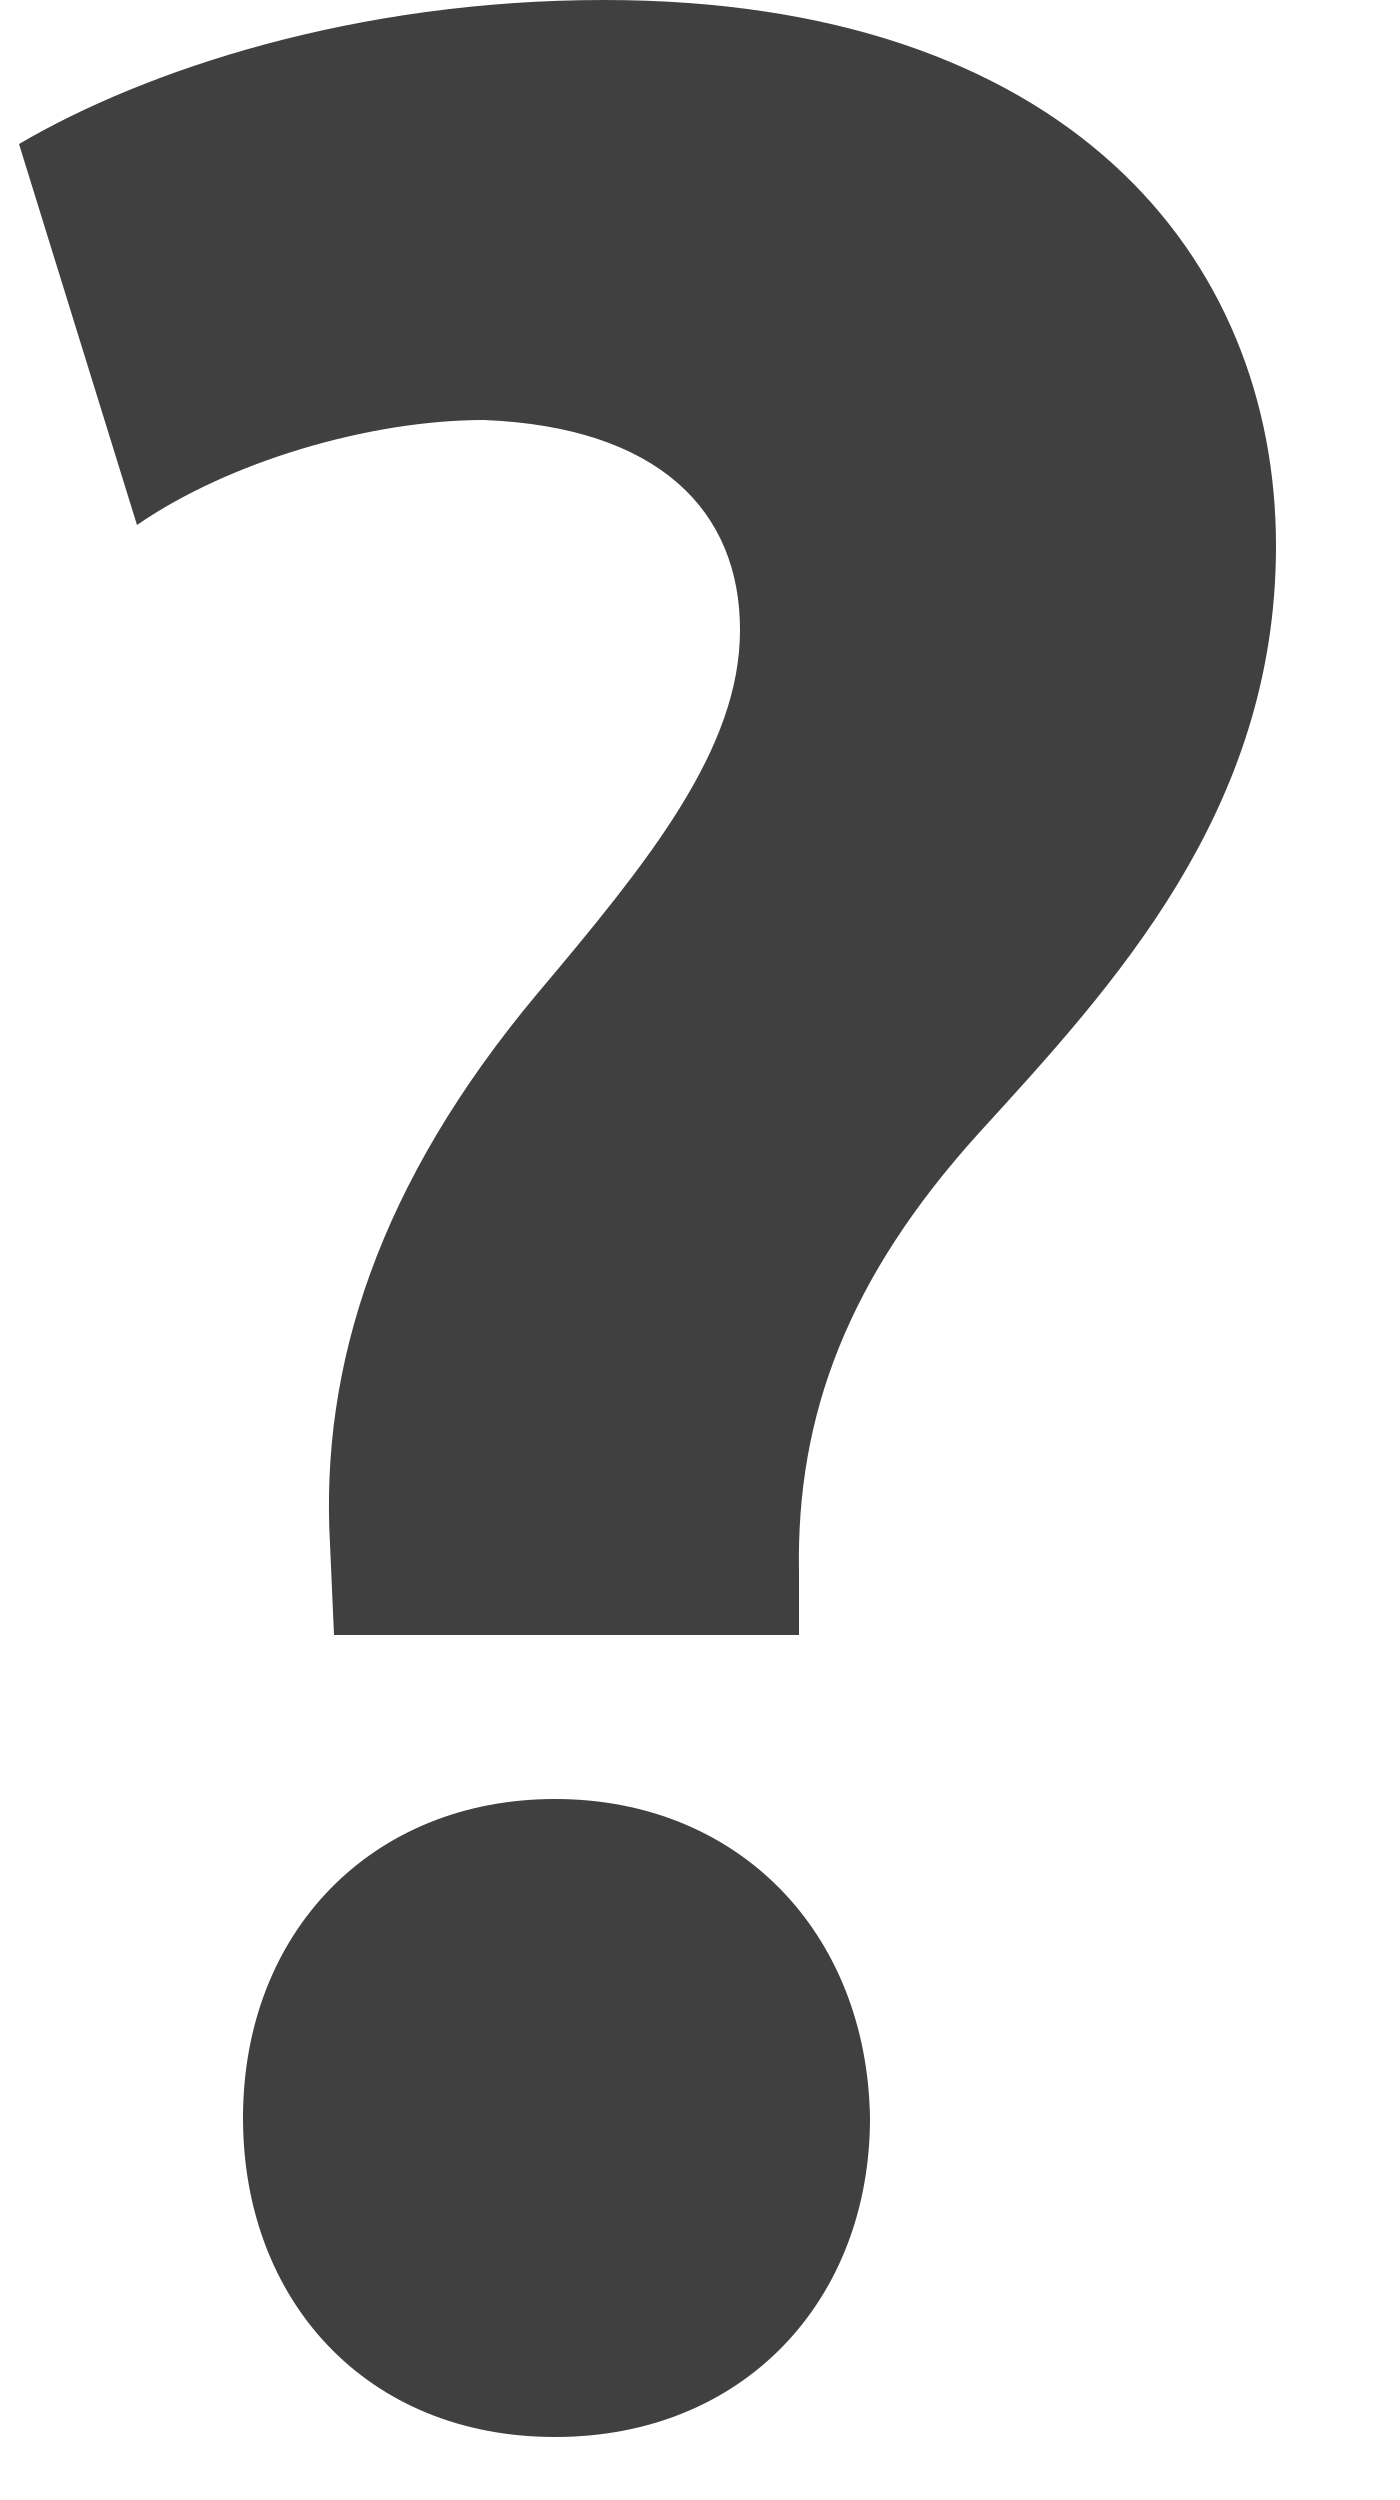
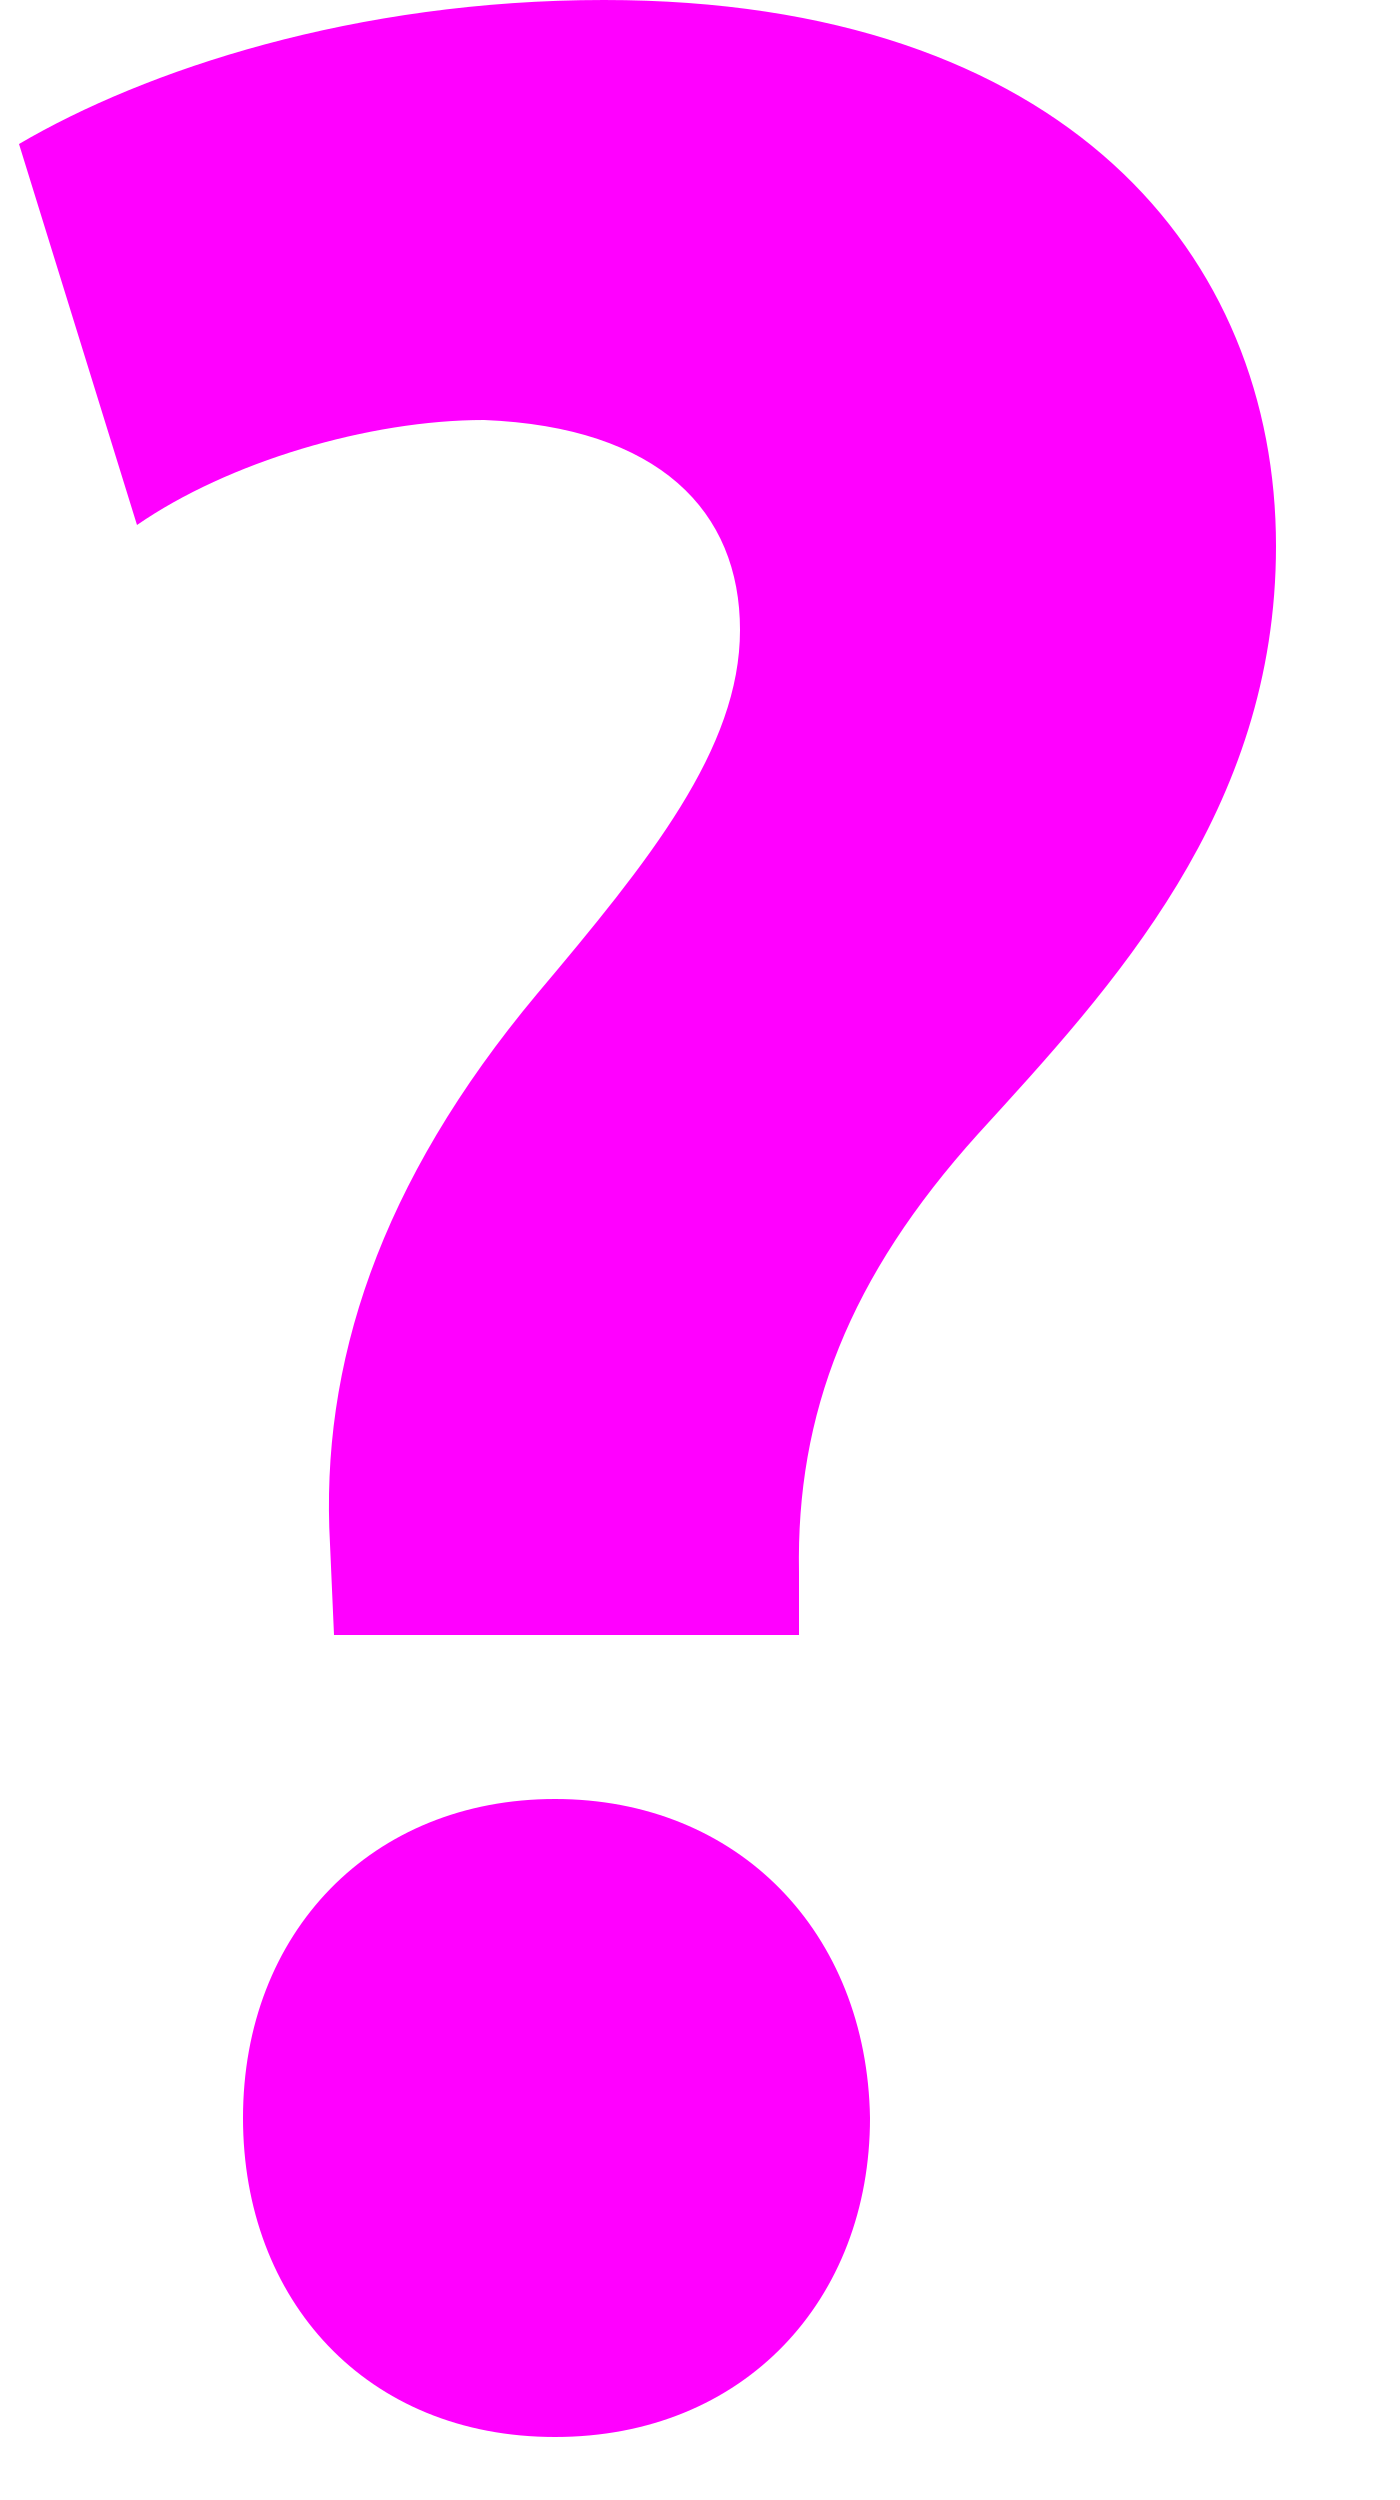
<svg xmlns="http://www.w3.org/2000/svg" id="Layer_1" viewBox="0 0 14 25">
  <defs>
-     <style>.cls-1{fill:#404040;}</style>
+     <style>.cls-1{fill:#f0f;}</style>
  </defs>
  <path class="cls-1" d="M3.34,16.35l-.04-.91c-.1-1.79,.49-3.61,2.07-5.5,1.12-1.33,2.03-2.45,2.03-3.64s-.81-2.03-2.56-2.1c-1.15,0-2.56,.42-3.47,1.05L.19,1.44C1.45,.7,3.55,0,6.04,0c4.62,0,6.72,2.56,6.72,5.46,0,2.66-1.64,4.41-2.98,5.88-1.29,1.43-1.82,2.8-1.79,4.38v.63H3.34Zm-.91,4.83c0-1.86,1.29-3.19,3.12-3.19s3.12,1.33,3.15,3.19c0,1.82-1.26,3.19-3.15,3.19s-3.12-1.37-3.12-3.19Z" />
</svg>
